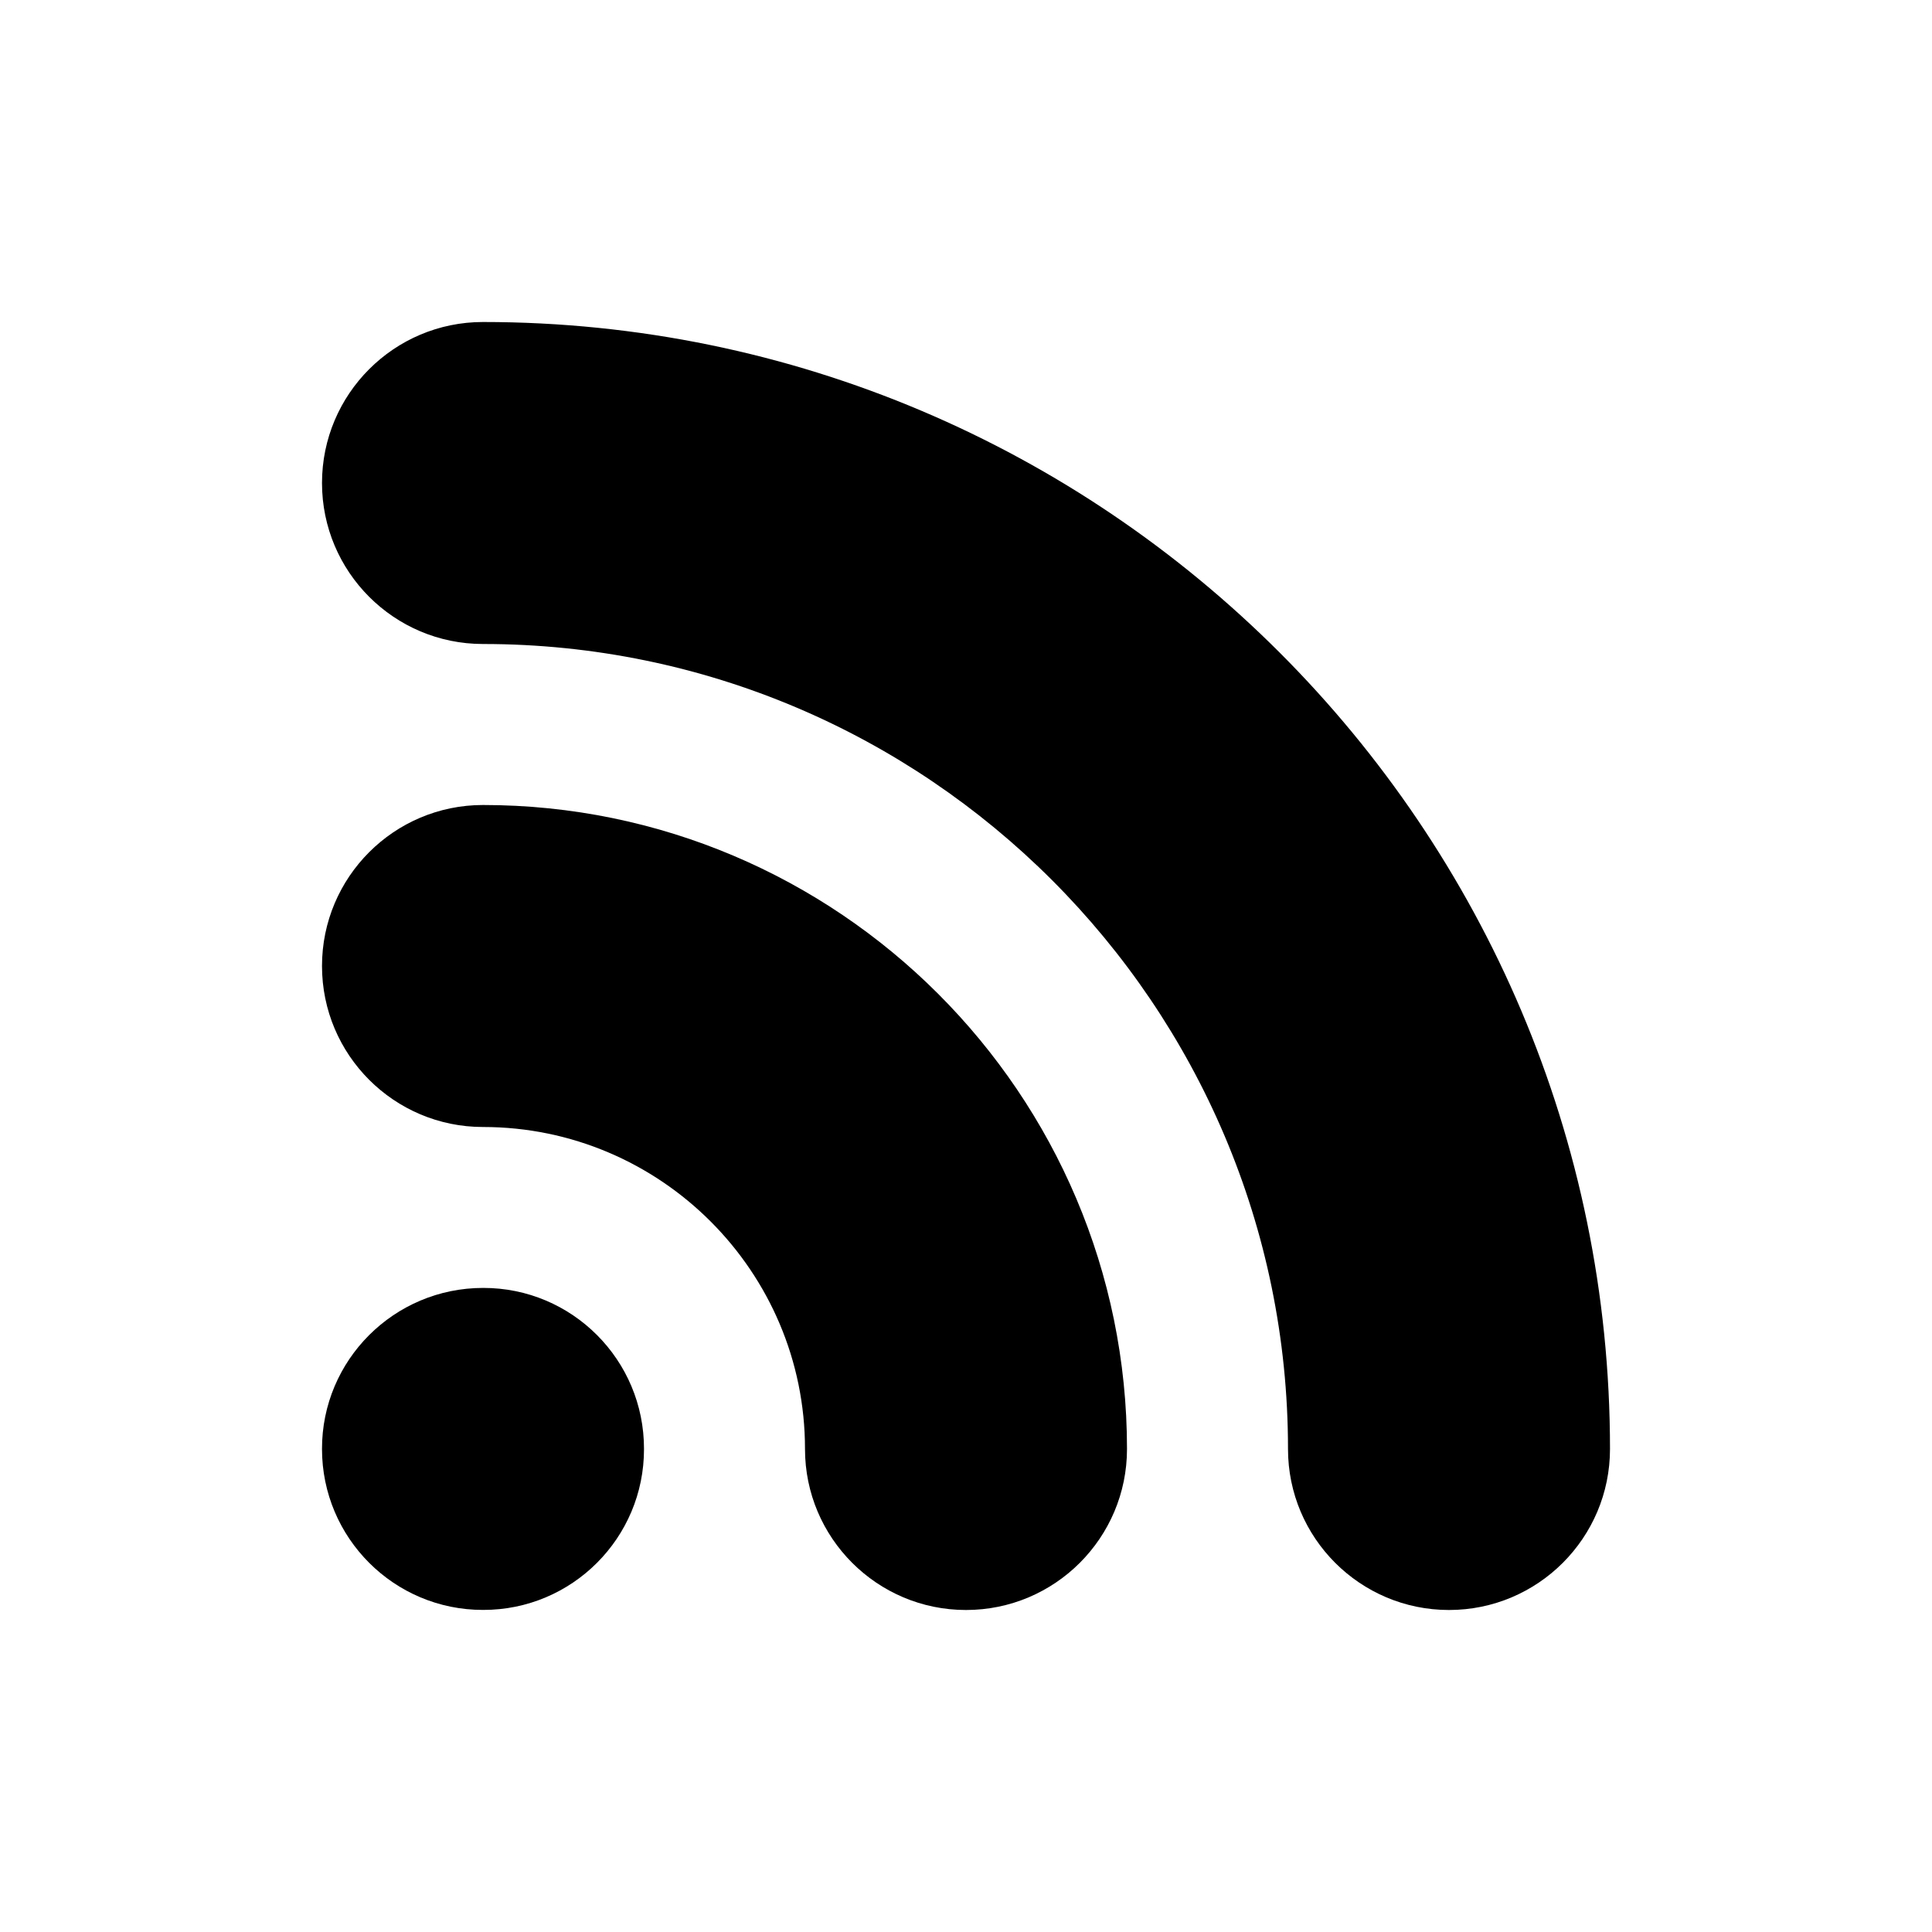
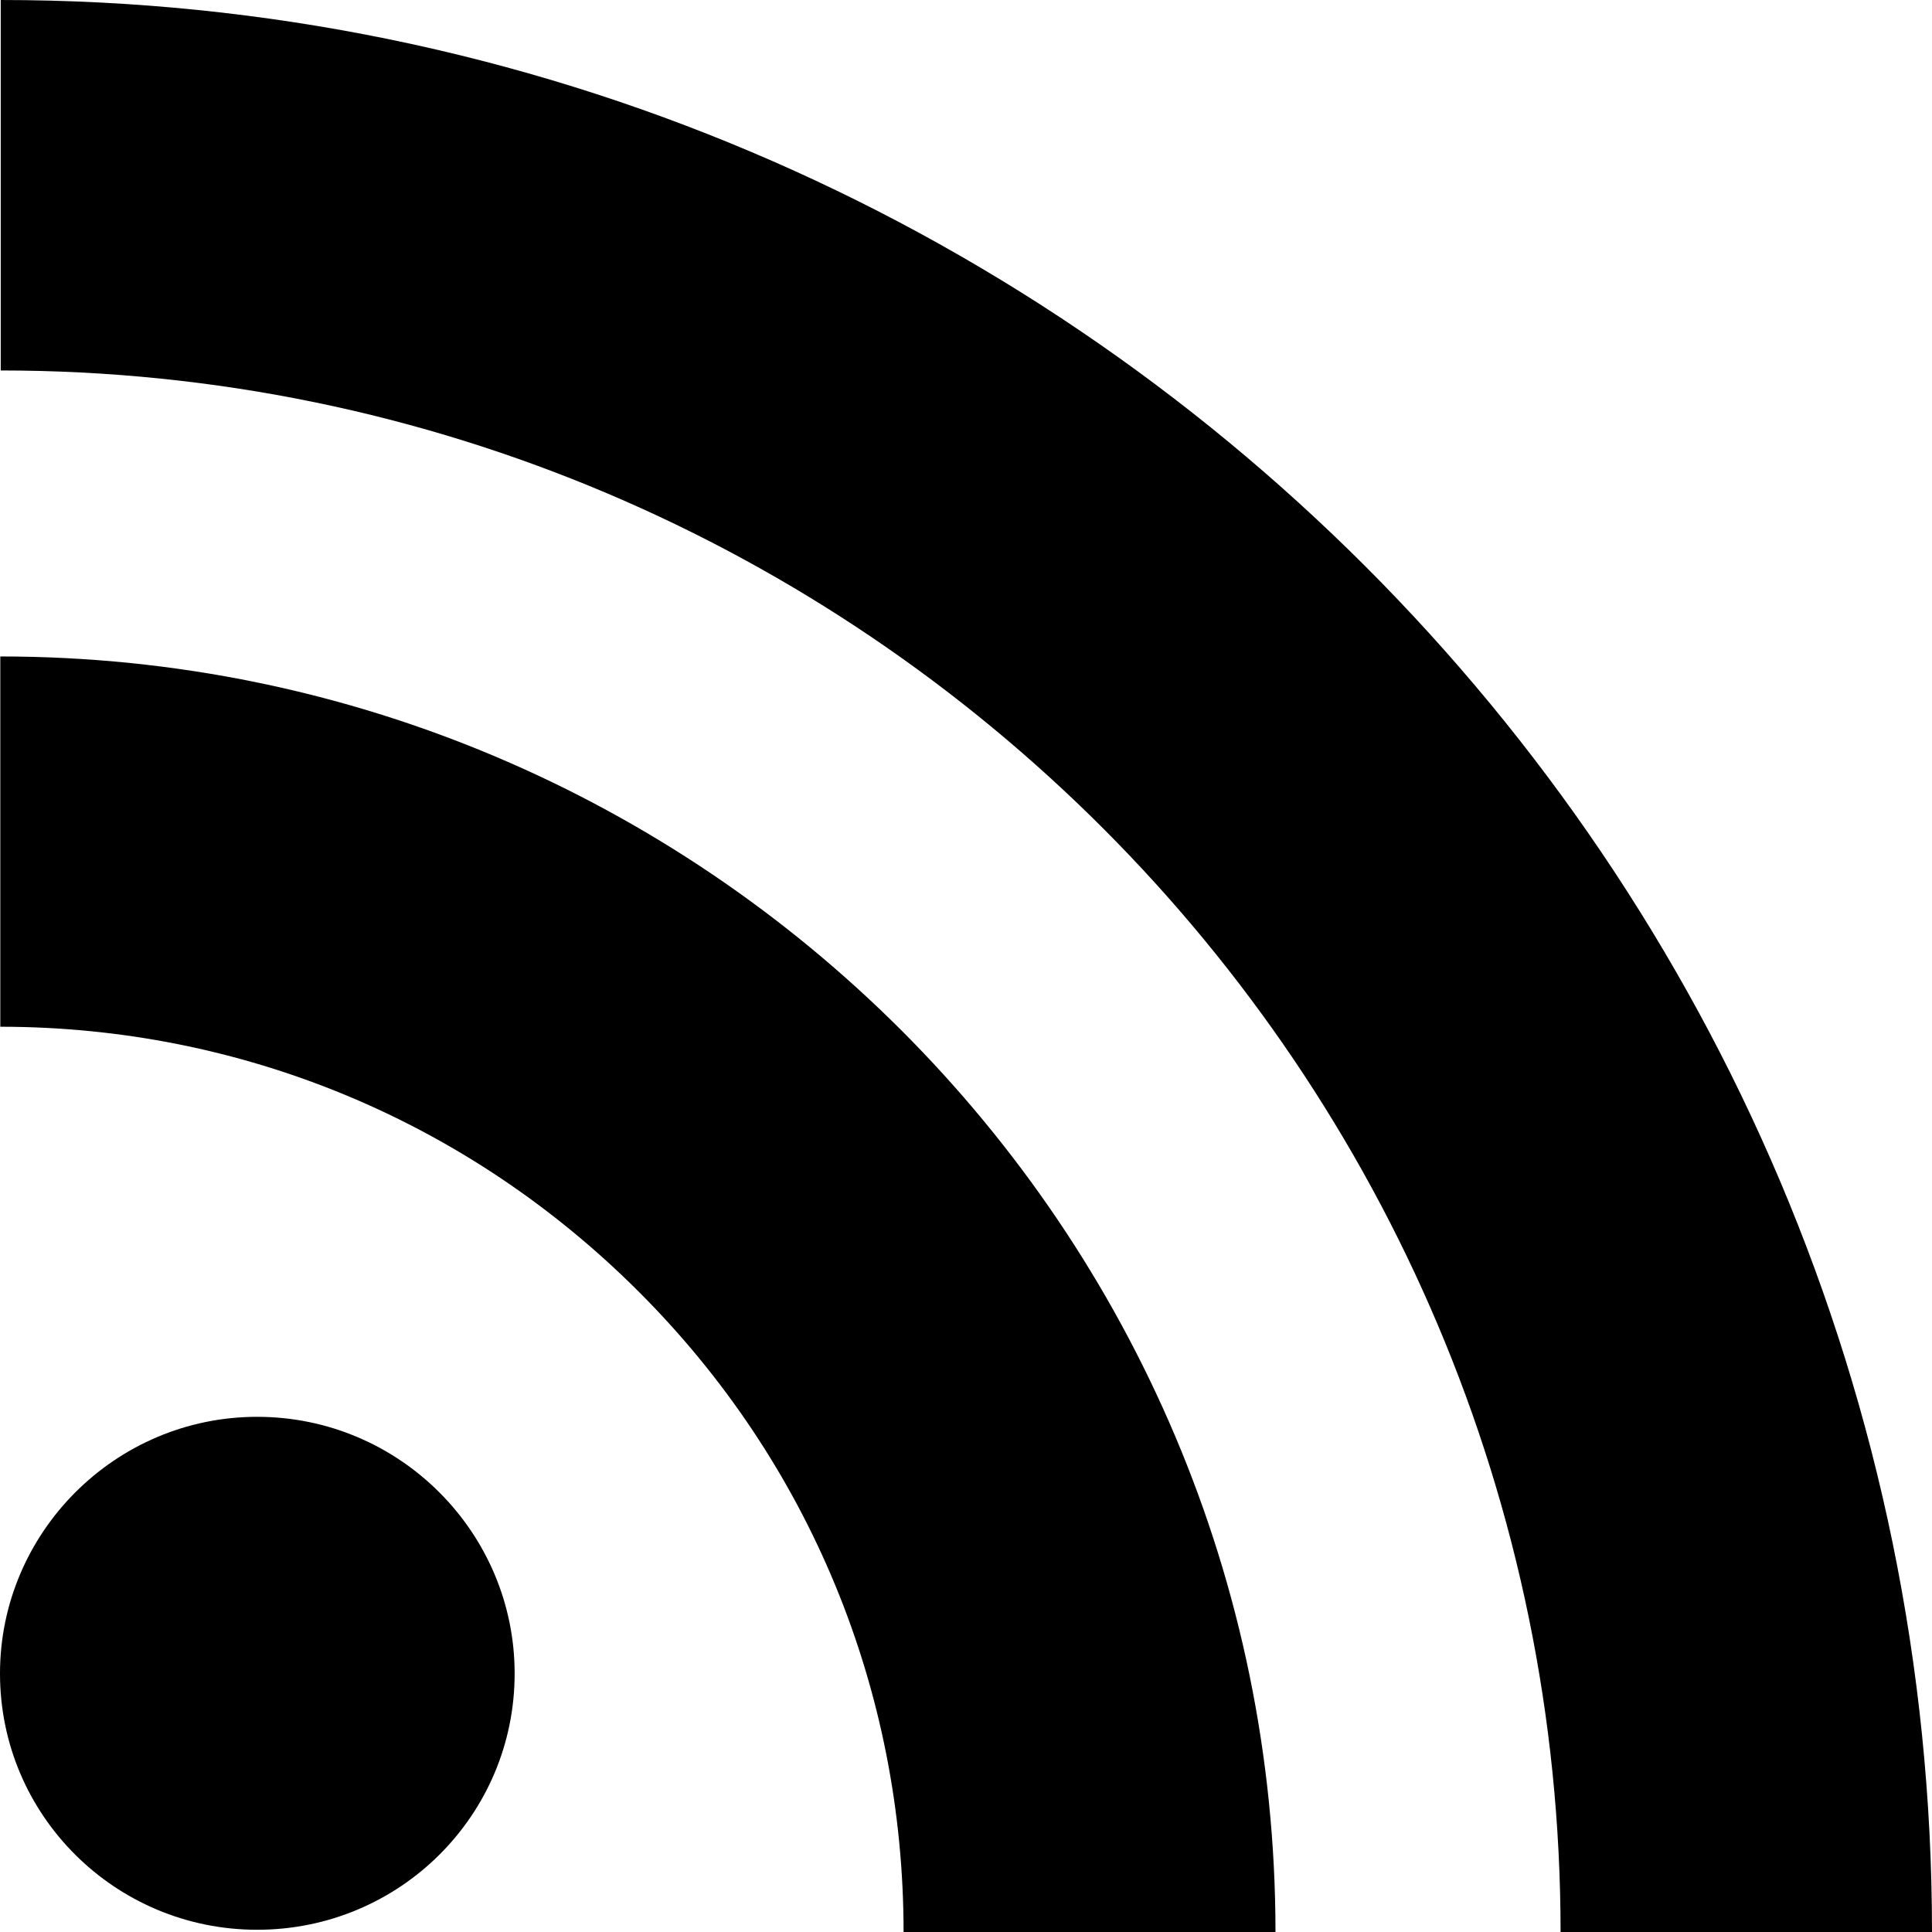
- <svg xmlns="http://www.w3.org/2000/svg" version="1.1" width="24" height="24" viewBox="0 0 24 24">
-   <path d="M6.002 15.999c-1.107 0-2.004 0.897-2.002 2.001 0 1.104 0.896 2.001 2.002 1.999 1.103 0.002 2-0.894 1.998-1.999 0.002-1.107-0.895-2.003-1.998-2.001z" />
-   <path d="M6 4c-1.104 0-2 0.896-2 2s0.896 2 2 2c5.514 0 10 4.486 10 10 0 1.104 0.896 2 2 2s2-0.896 2-2c0-7.72-6.28-14-14-14z" />
-   <path d="M6 10c-1.104 0-2 0.896-2 2s0.896 2 2 2c2.205 0 4 1.794 4 4 0 1.104 0.896 2 2 2s2-0.896 2-2c0-4.411-3.589-8-8-8z" />
+ <svg xmlns="http://www.w3.org/2000/svg" version="1.1" width="32" height="32" viewBox="0 0 32 32">
+   <path d="M4.259 23.467c-2.35 0-4.259 1.917-4.259 4.252 0 2.349 1.909 4.244 4.259 4.244 2.358 0 4.265-1.895 4.265-4.244-0-2.336-1.907-4.252-4.265-4.252zM0.005 10.873v6.133c3.993 0 7.749 1.562 10.577 4.391 2.825 2.822 4.384 6.595 4.384 10.603h6.16c-0-11.651-9.478-21.127-21.121-21.127zM0.012 0v6.136c14.243 0 25.836 11.604 25.836 25.864h6.152c0-17.64-14.352-32-31.988-32z" />
</svg>
